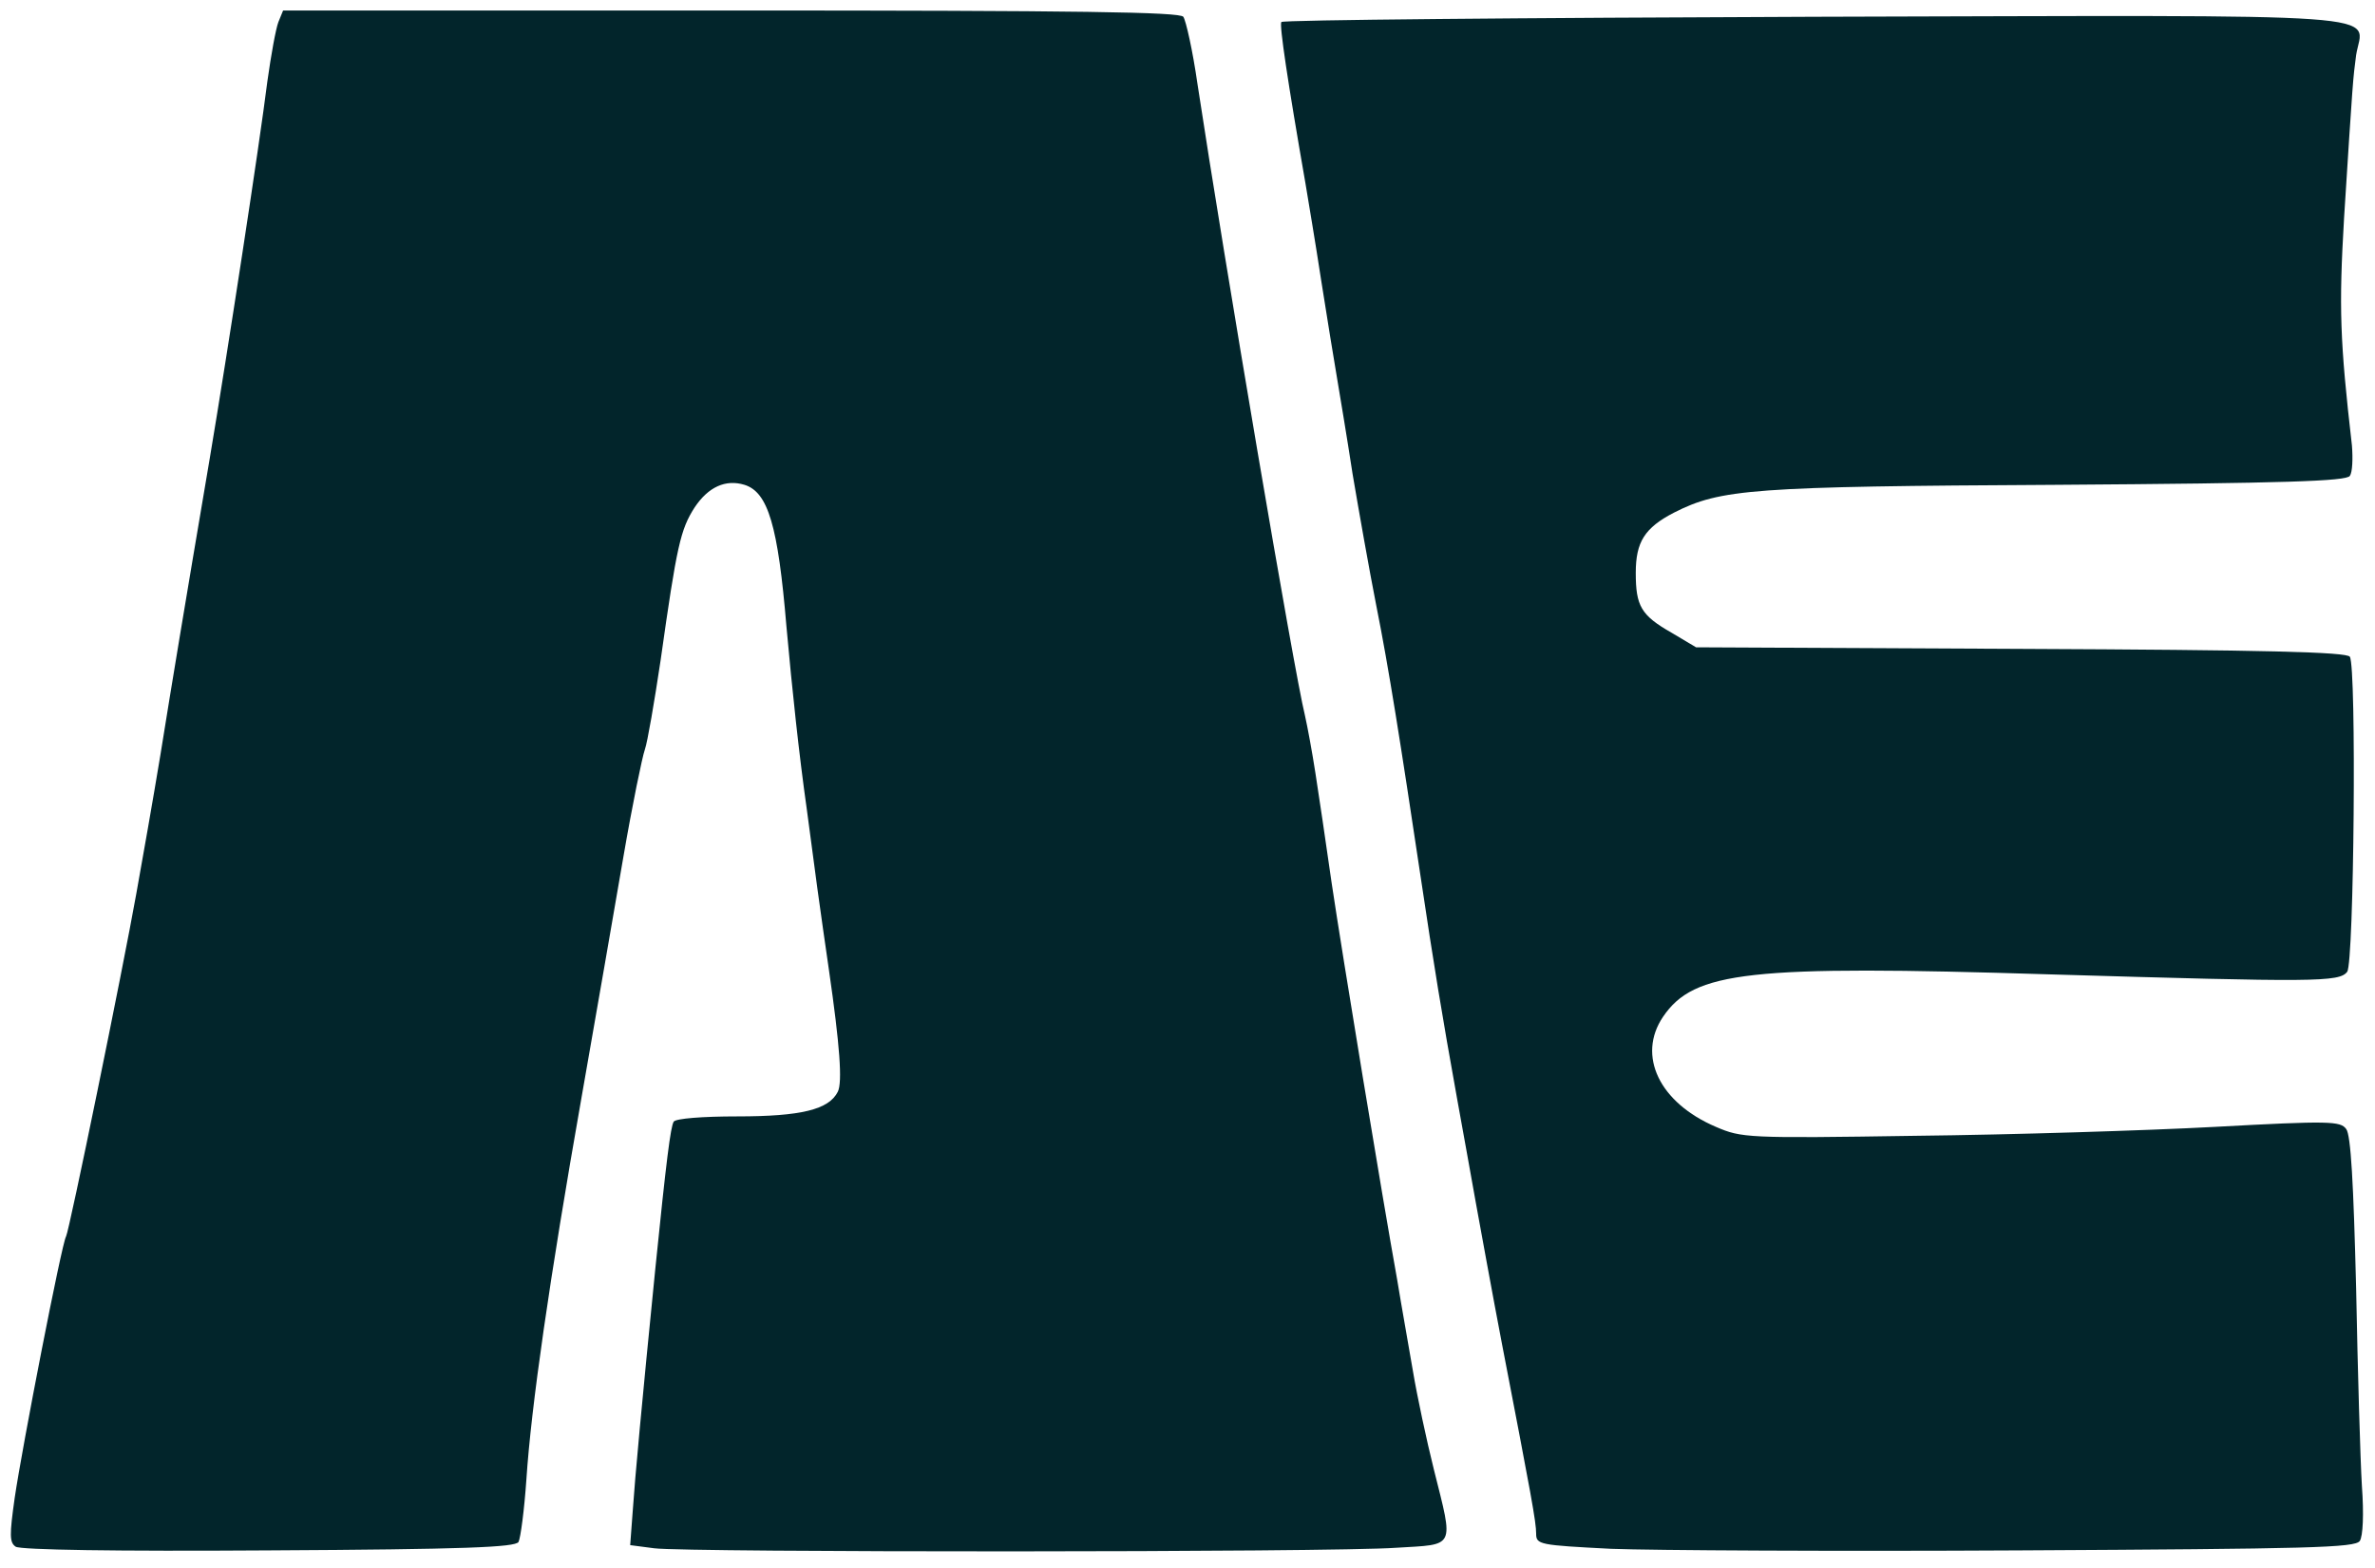
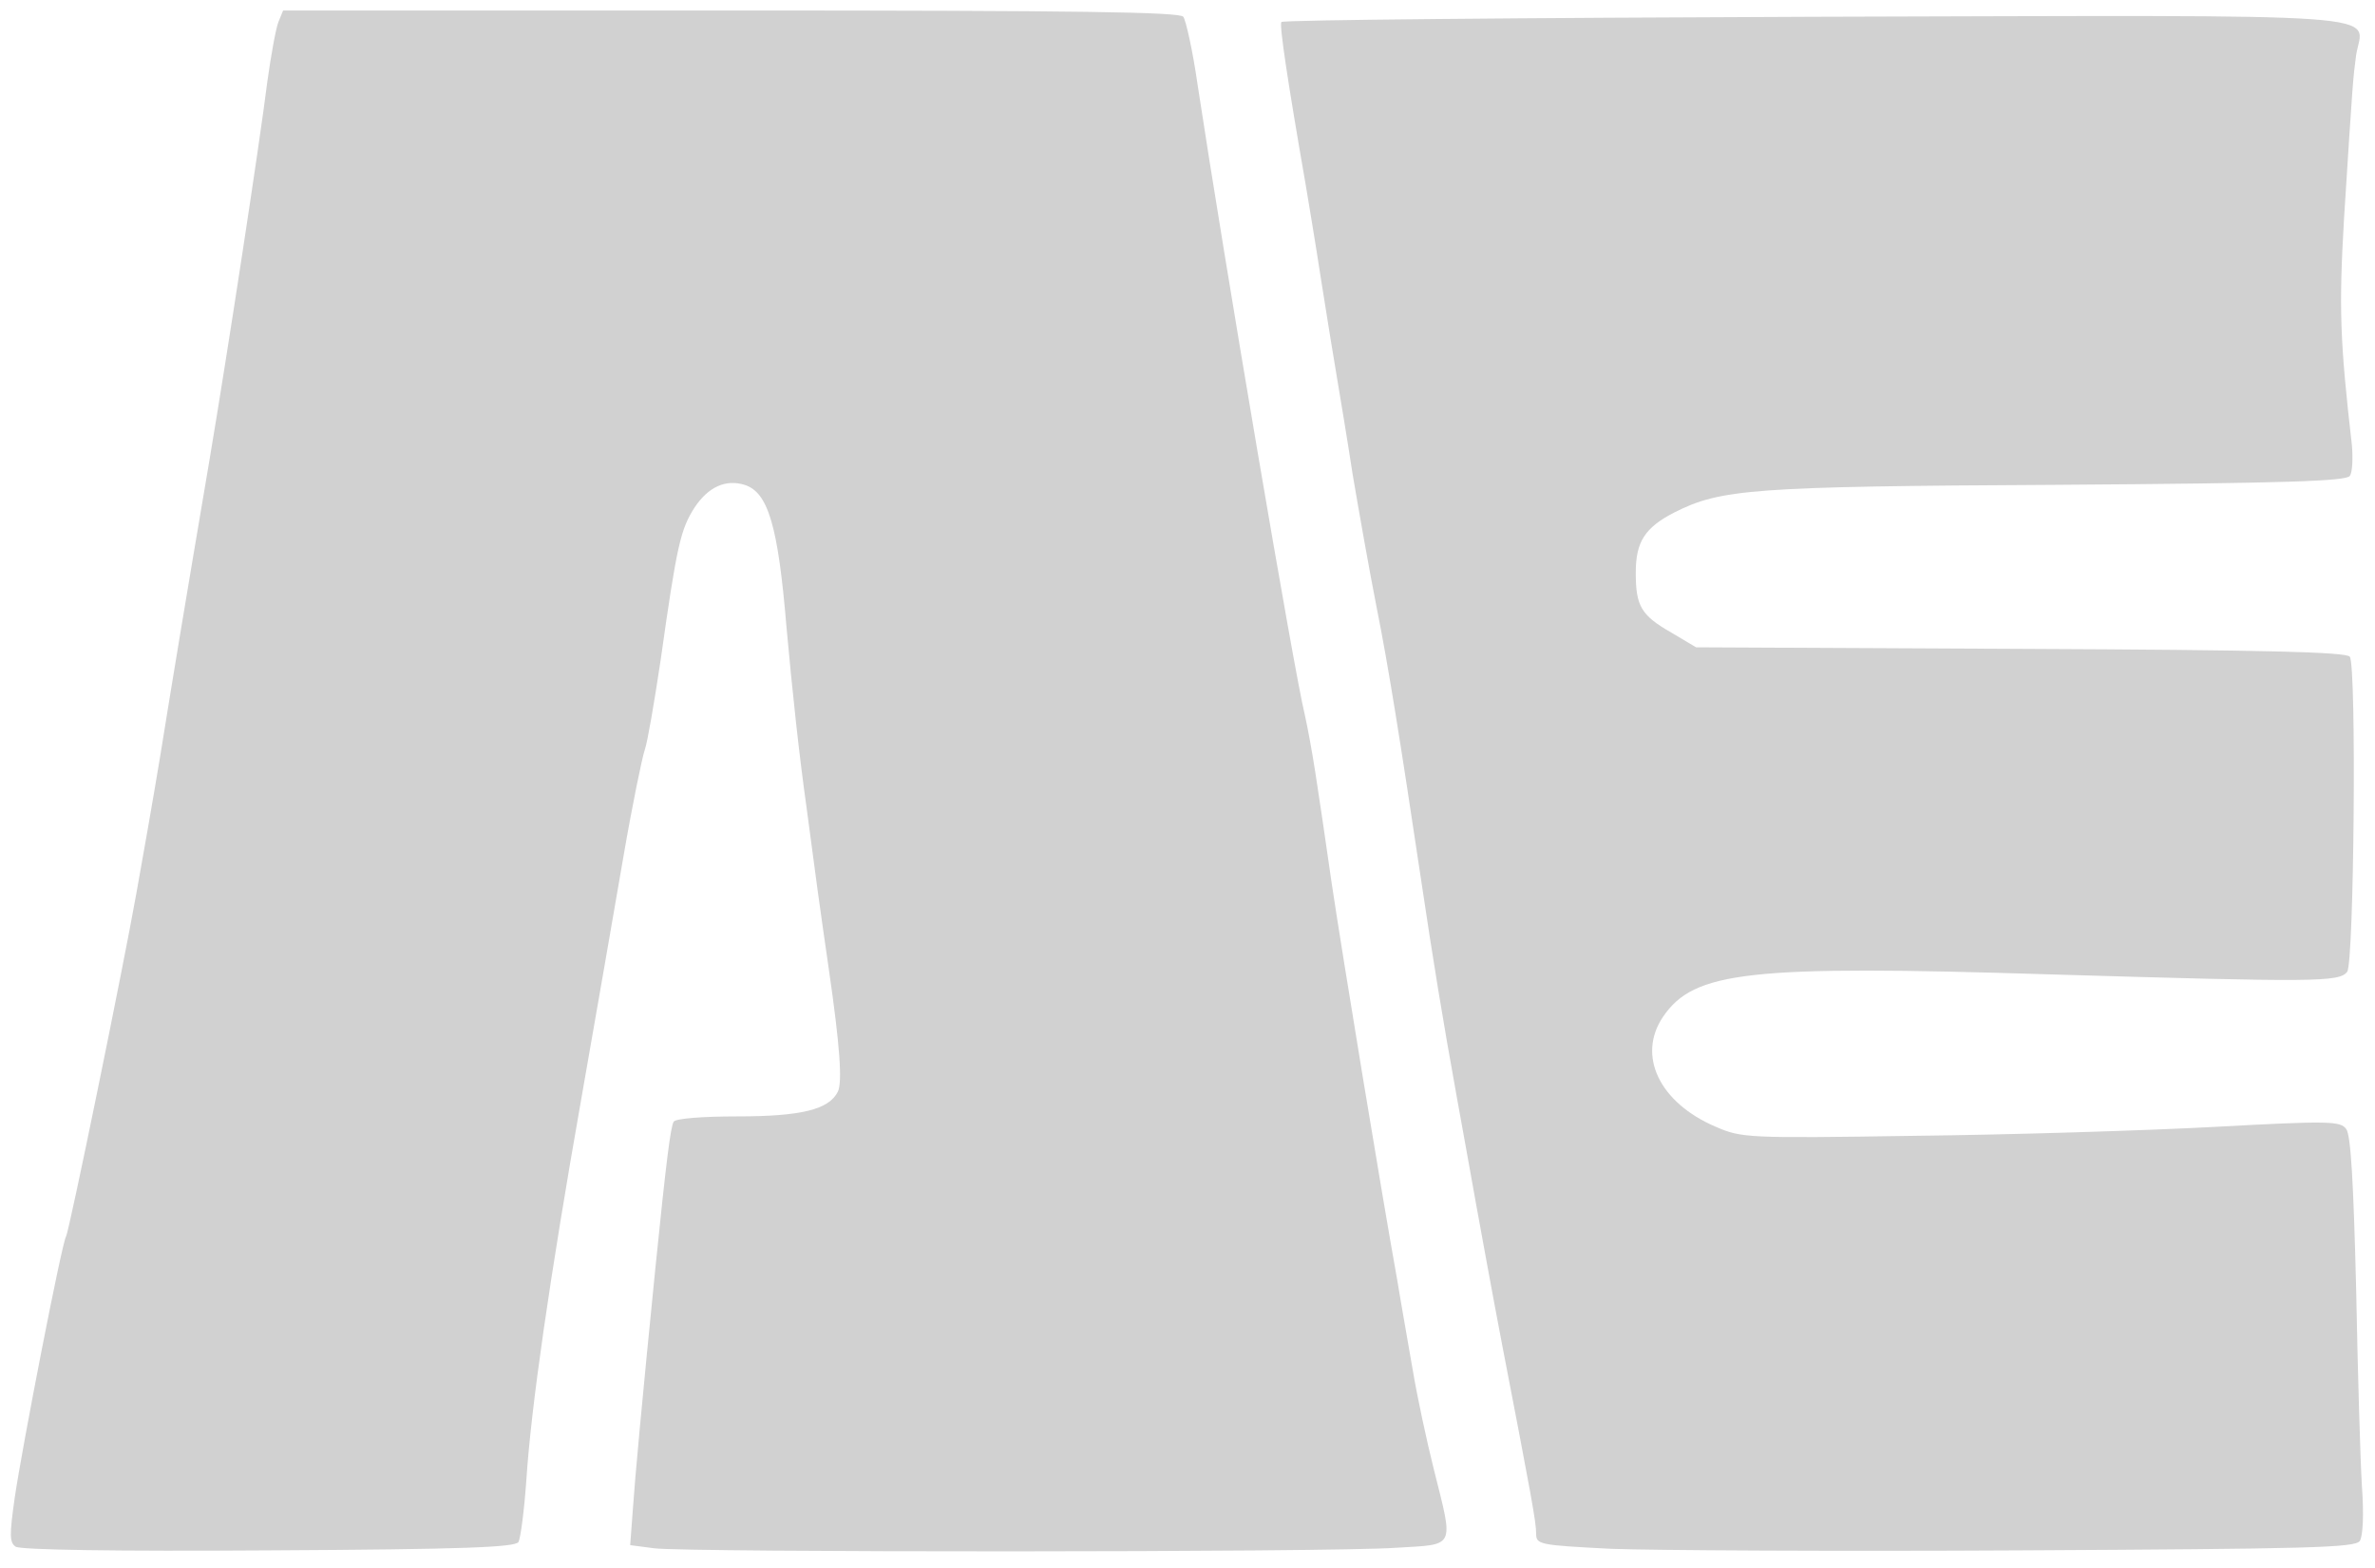
<svg xmlns="http://www.w3.org/2000/svg" version="1.0" width="453pt" height="299pt" viewBox="0 0 453 299" preserveAspectRatio="xMidYMid meet">
-   <g transform="translate(0,299) scale(0.1,-0.1)" fill="#02252b" stroke="none">
+   <g transform="translate(0,299) scale(0.1,-0.1)" fill="#d1d1d1" stroke="none">
    <path d="M531 2948 c-5 -13 -14 -63 -21 -113 -15 -120 -76 -518 -110 -720 -49 -289 -71 -422 -94 -565 -14 -85 -35 -204 -46 -265 -26 -146 -128 -644 -134 -654 -8 -12 -84 -403 -98 -499 -10 -71 -10 -85 2 -93 10 -6 189 -9 483 -7 376 2 469 6 476 16 4 8 11 61 15 119 9 138 44 382 105 728 27 154 63 361 80 460 17 99 36 191 41 205 5 14 18 90 30 170 31 220 38 250 65 292 26 39 59 54 95 43 45 -14 64 -78 80 -270 11 -122 24 -244 39 -350 5 -38 14 -106 20 -150 6 -44 16 -114 22 -155 21 -145 26 -215 17 -233 -17 -34 -70 -47 -192 -47 -66 0 -117 -4 -121 -10 -6 -10 -14 -73 -35 -280 -26 -260 -39 -401 -43 -461 l-5 -67 46 -6 c60 -8 1290 -8 1415 1 114 7 110 -3 72 149 -14 56 -32 140 -40 188 -8 47 -22 125 -30 174 -29 161 -104 616 -125 757 -11 77 -25 172 -31 210 -6 39 -15 88 -20 110 -21 85 -153 863 -205 1205 -9 63 -22 121 -27 128 -7 9 -192 12 -863 12 l-854 0 -9 -22z" />
    <path d="M2444 2948 c-4 -6 12 -113 46 -308 5 -30 19 -113 30 -185 11 -71 25 -155 30 -185 5 -30 19 -113 30 -185 12 -71 32 -184 45 -250 24 -120 46 -260 85 -520 24 -161 41 -265 69 -420 11 -60 27 -150 36 -200 9 -49 31 -171 50 -270 56 -290 65 -339 65 -361 0 -21 6 -22 143 -29 78 -3 429 -5 780 -3 553 3 639 5 648 18 6 9 8 51 4 105 -3 50 -8 219 -11 377 -5 200 -10 293 -19 304 -11 15 -31 16 -251 4 -131 -7 -388 -15 -570 -17 -322 -5 -332 -4 -381 17 -108 46 -151 136 -101 210 59 87 163 99 737 81 507 -15 553 -15 568 5 13 18 18 581 5 601 -6 9 -161 13 -627 15 l-620 3 -47 28 c-58 33 -68 51 -68 114 0 59 17 86 73 115 89 45 147 50 731 53 437 3 551 7 558 17 5 7 6 33 4 58 -23 200 -25 263 -15 434 17 268 17 265 23 311 13 82 103 76 -1036 73 -555 -2 -1012 -6 -1014 -10z" />
  </g>
</svg>
